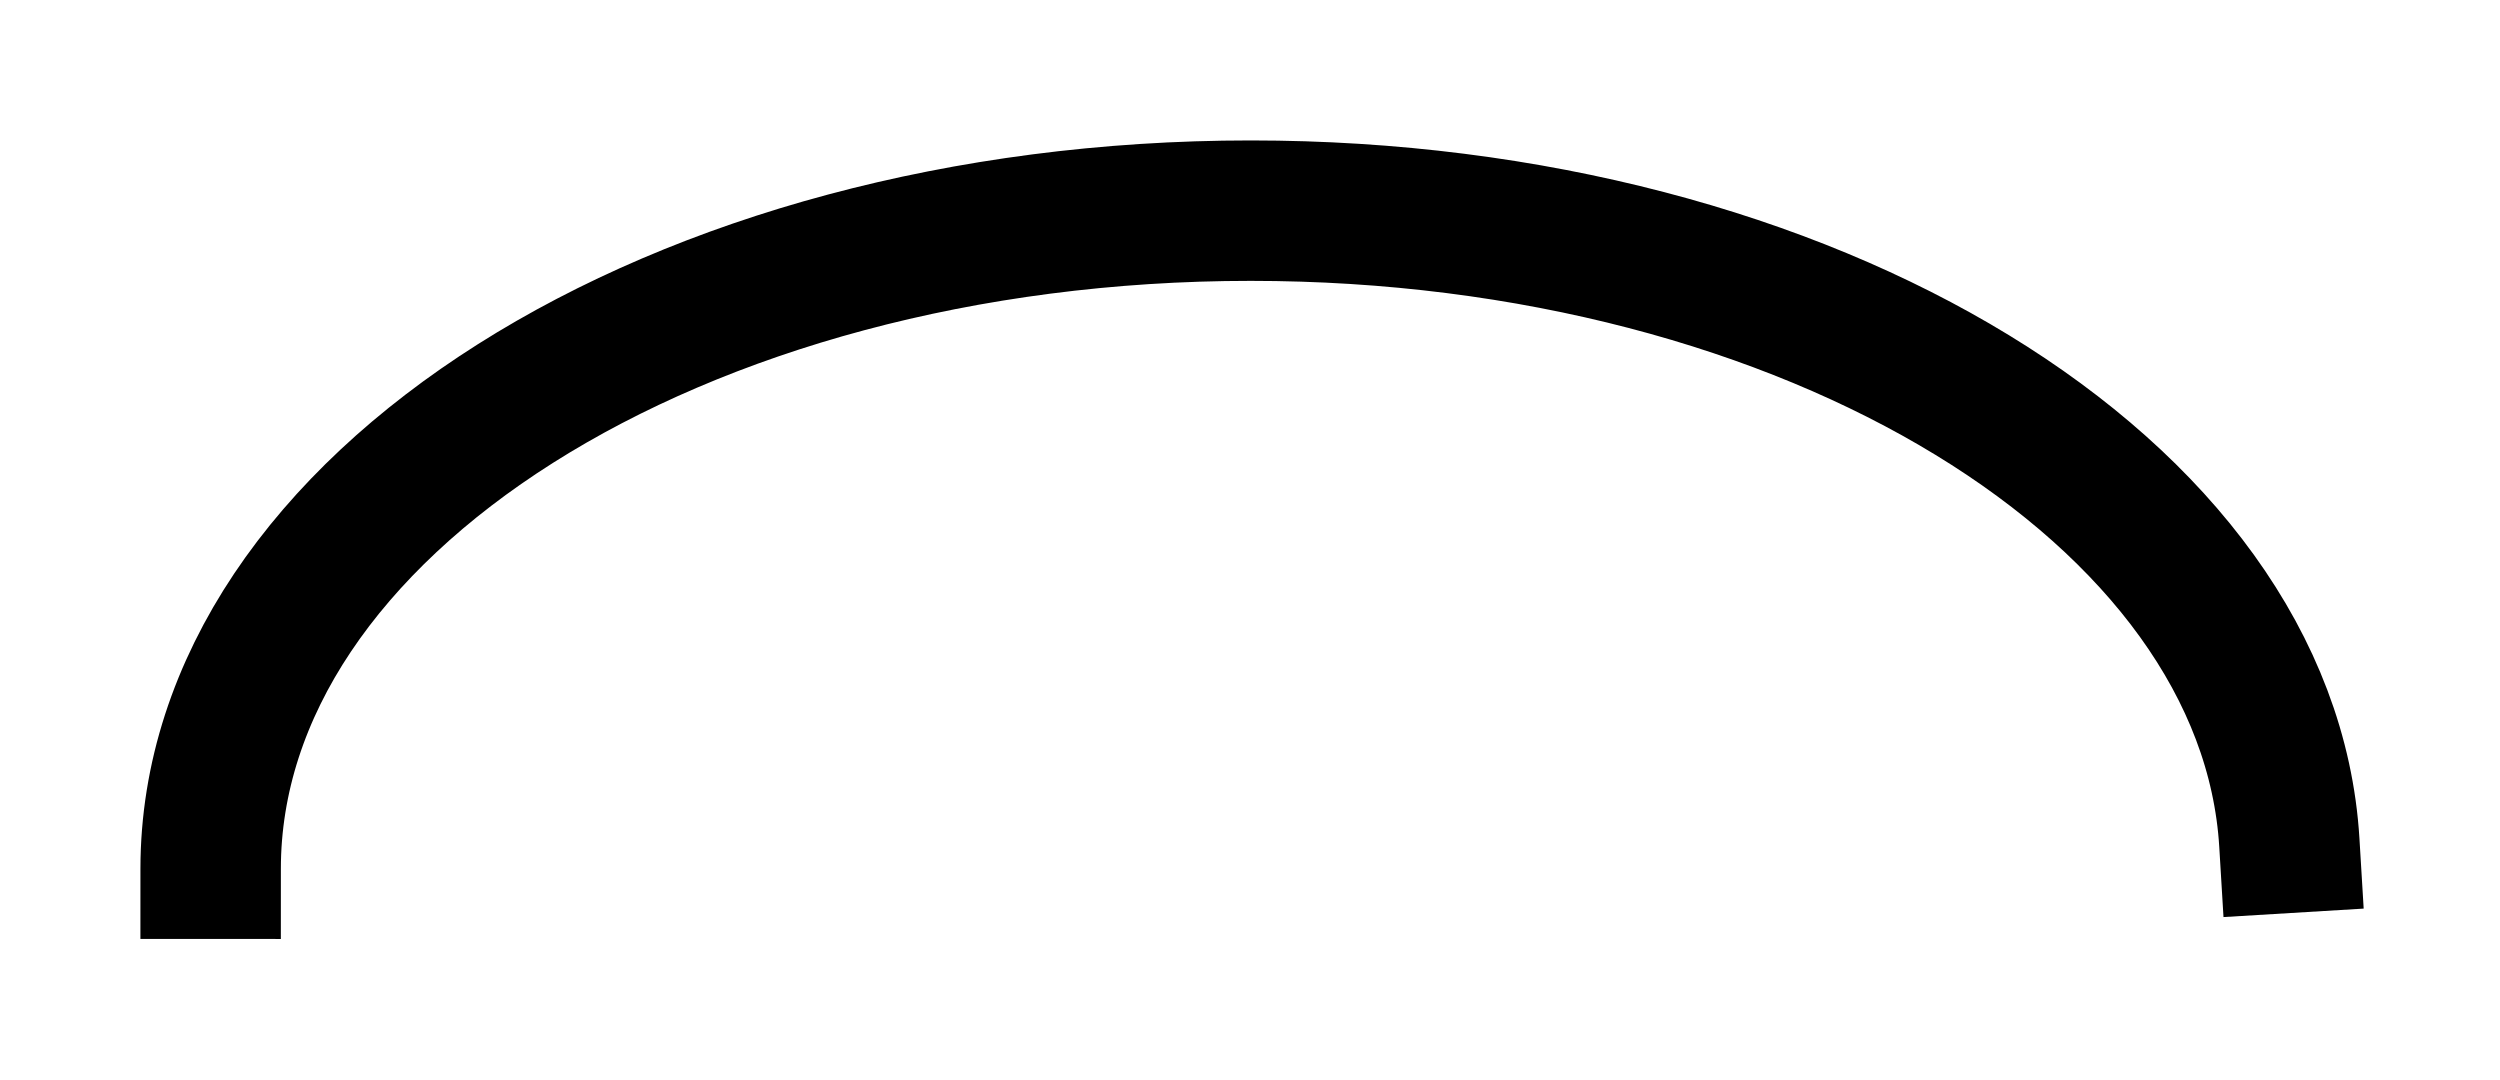
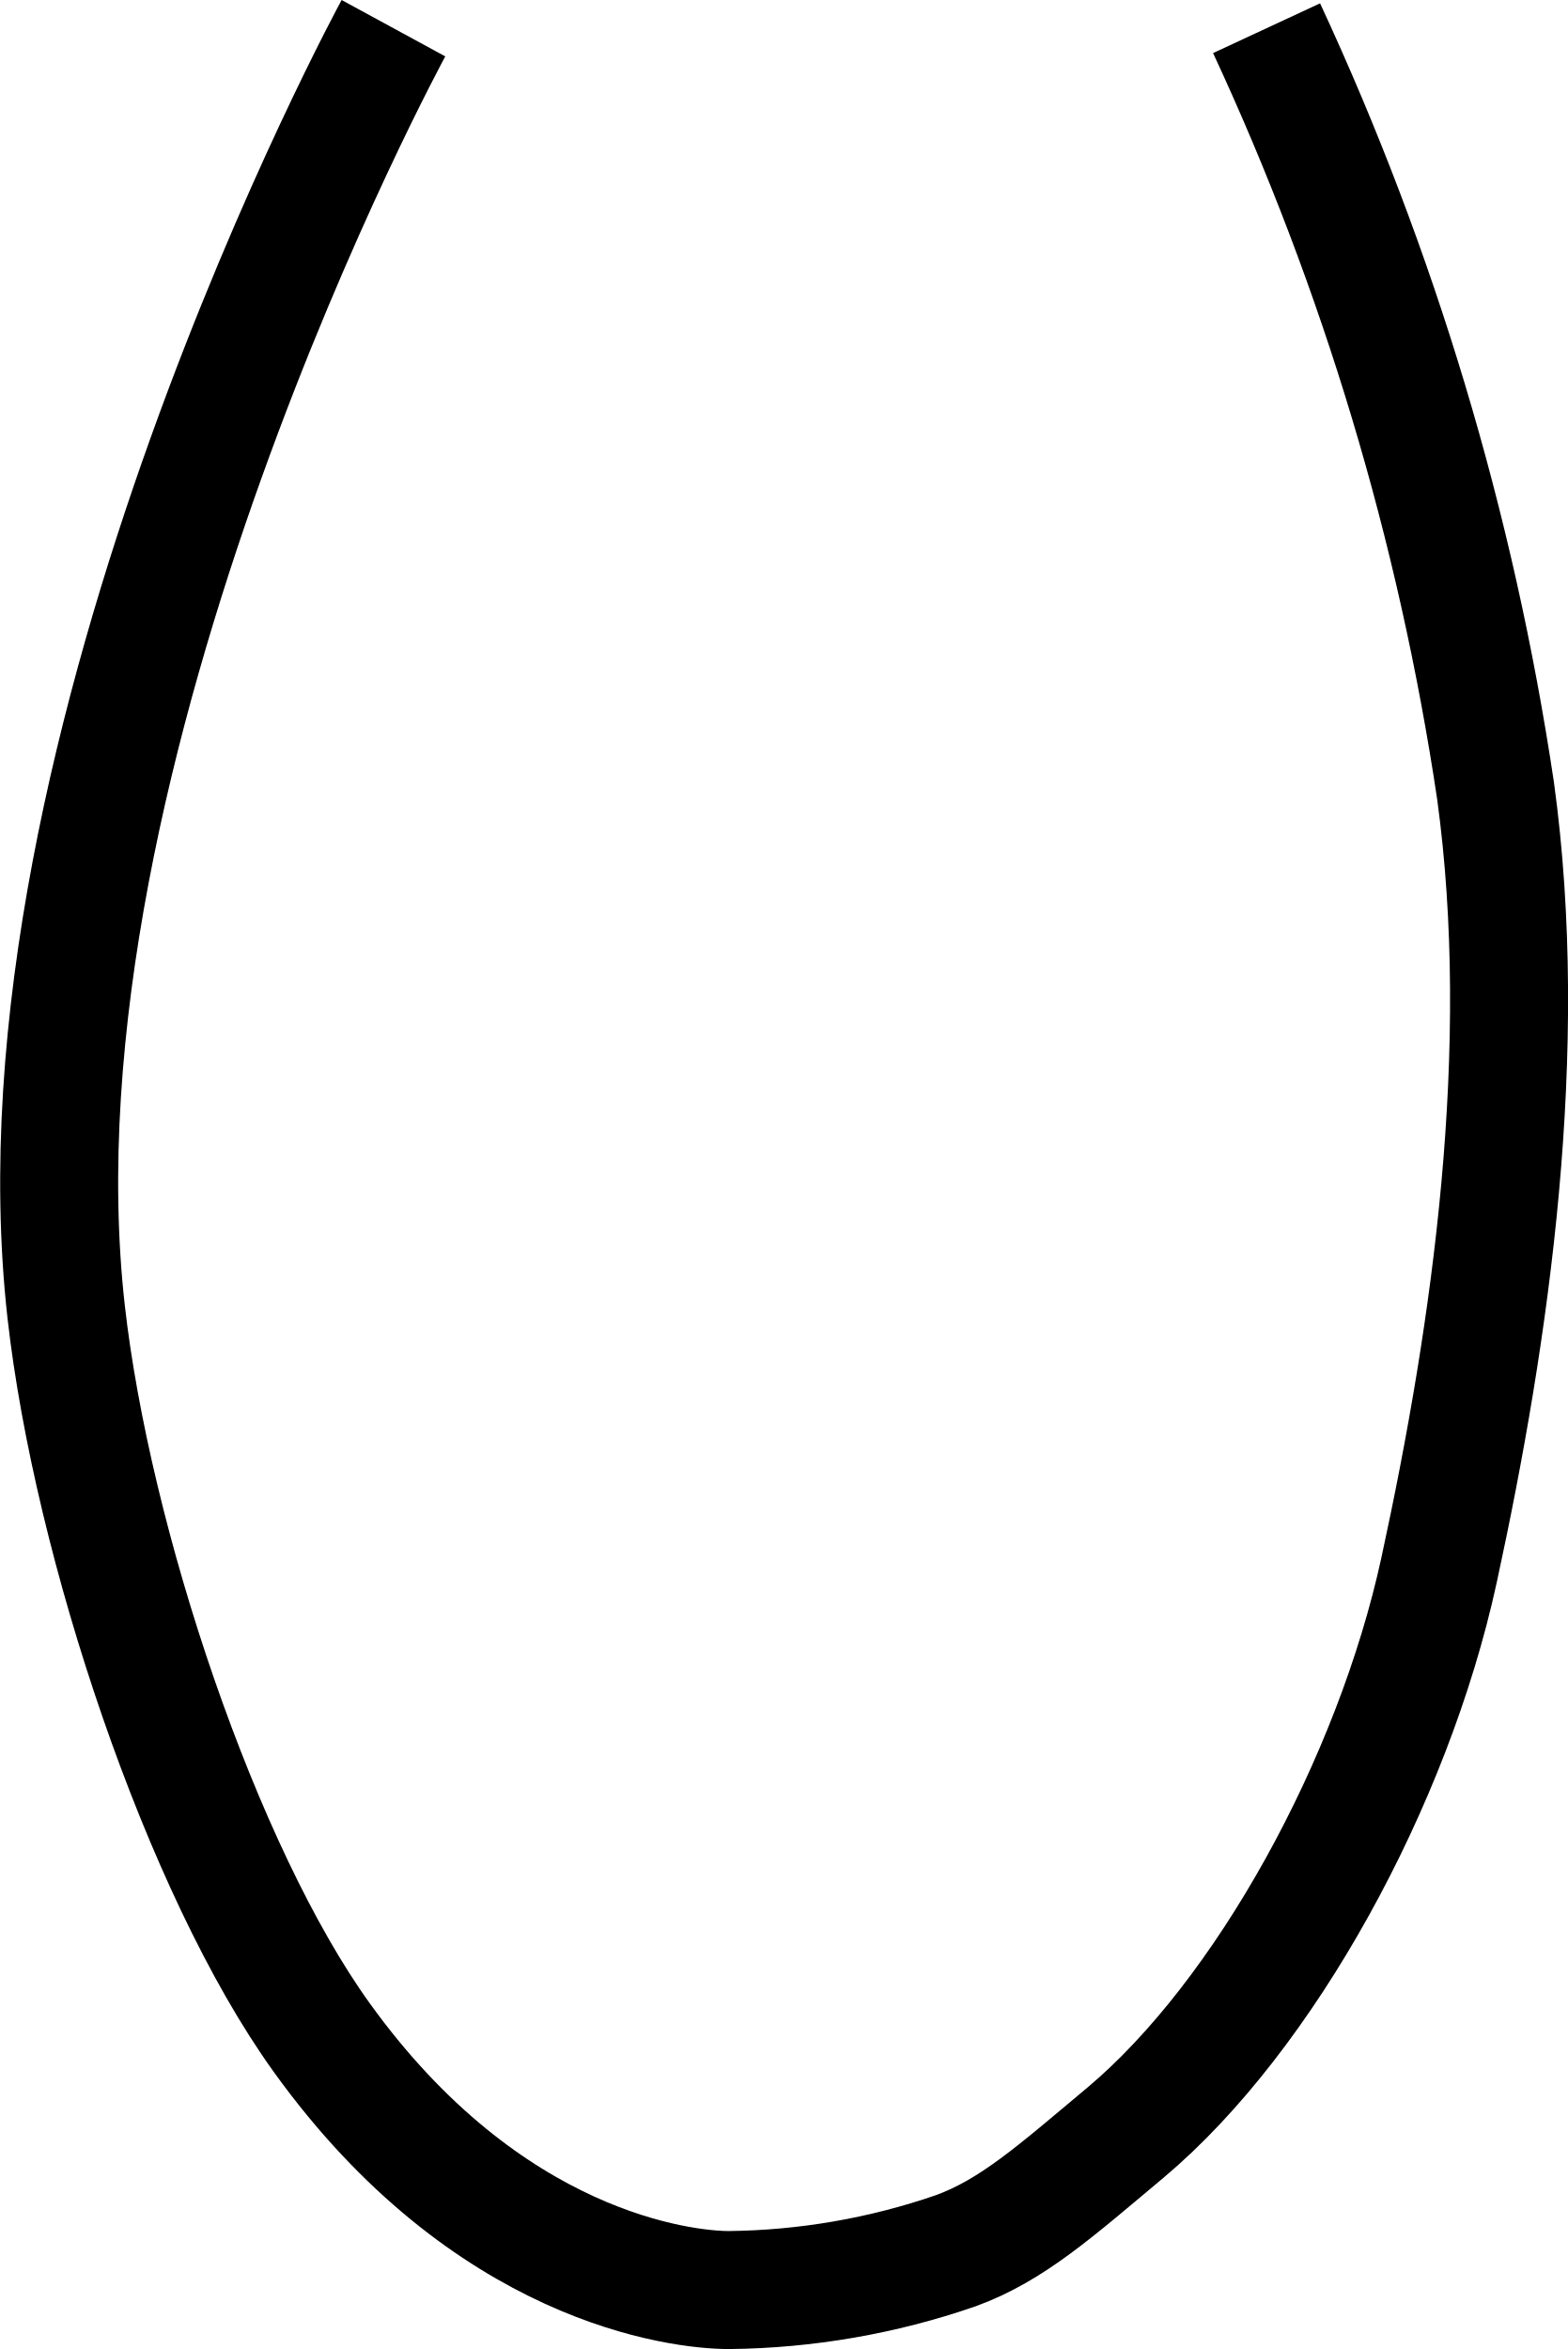
- <svg xmlns="http://www.w3.org/2000/svg" style="isolation:isolate" viewBox="269.995 351.469 17.802 7.686" width="17.802px" height="7.686px">
-   <path d=" M 271.495 357.655 C 271.496 355.069 274.814 352.969 278.901 352.969 C 282.89 352.969 286.146 354.969 286.297 357.47" id="Path" fill="none" vector-effect="non-scaling-stroke" stroke-width="1" stroke="rgb(0,0,0)" stroke-linejoin="miter" stroke-linecap="square" stroke-miterlimit="3" />
+ <svg xmlns="http://www.w3.org/2000/svg" width="66.435" height="99.53" viewBox="0 0 66.435 99.53">
+   <path id="Nase3" d="M0,0H0S-16.555,30.431-13.871,54.375c1.1,9.779,5.725,23.668,10.83,30.762,7.02,9.756,15.226,10.7,17.261,10.7a30.426,30.426,0,0,0,9.6-1.662c2.4-.873,4.229-2.521,7.2-5.007C36.936,84.2,42.361,74.3,44.309,65.331c2.21-10.173,3.9-22.05,2.393-33.029A118.057,118.057,0,0,0,37,0" transform="translate(16.673 1.195)" fill="none" stroke="#000" stroke-width="5" />
</svg>
